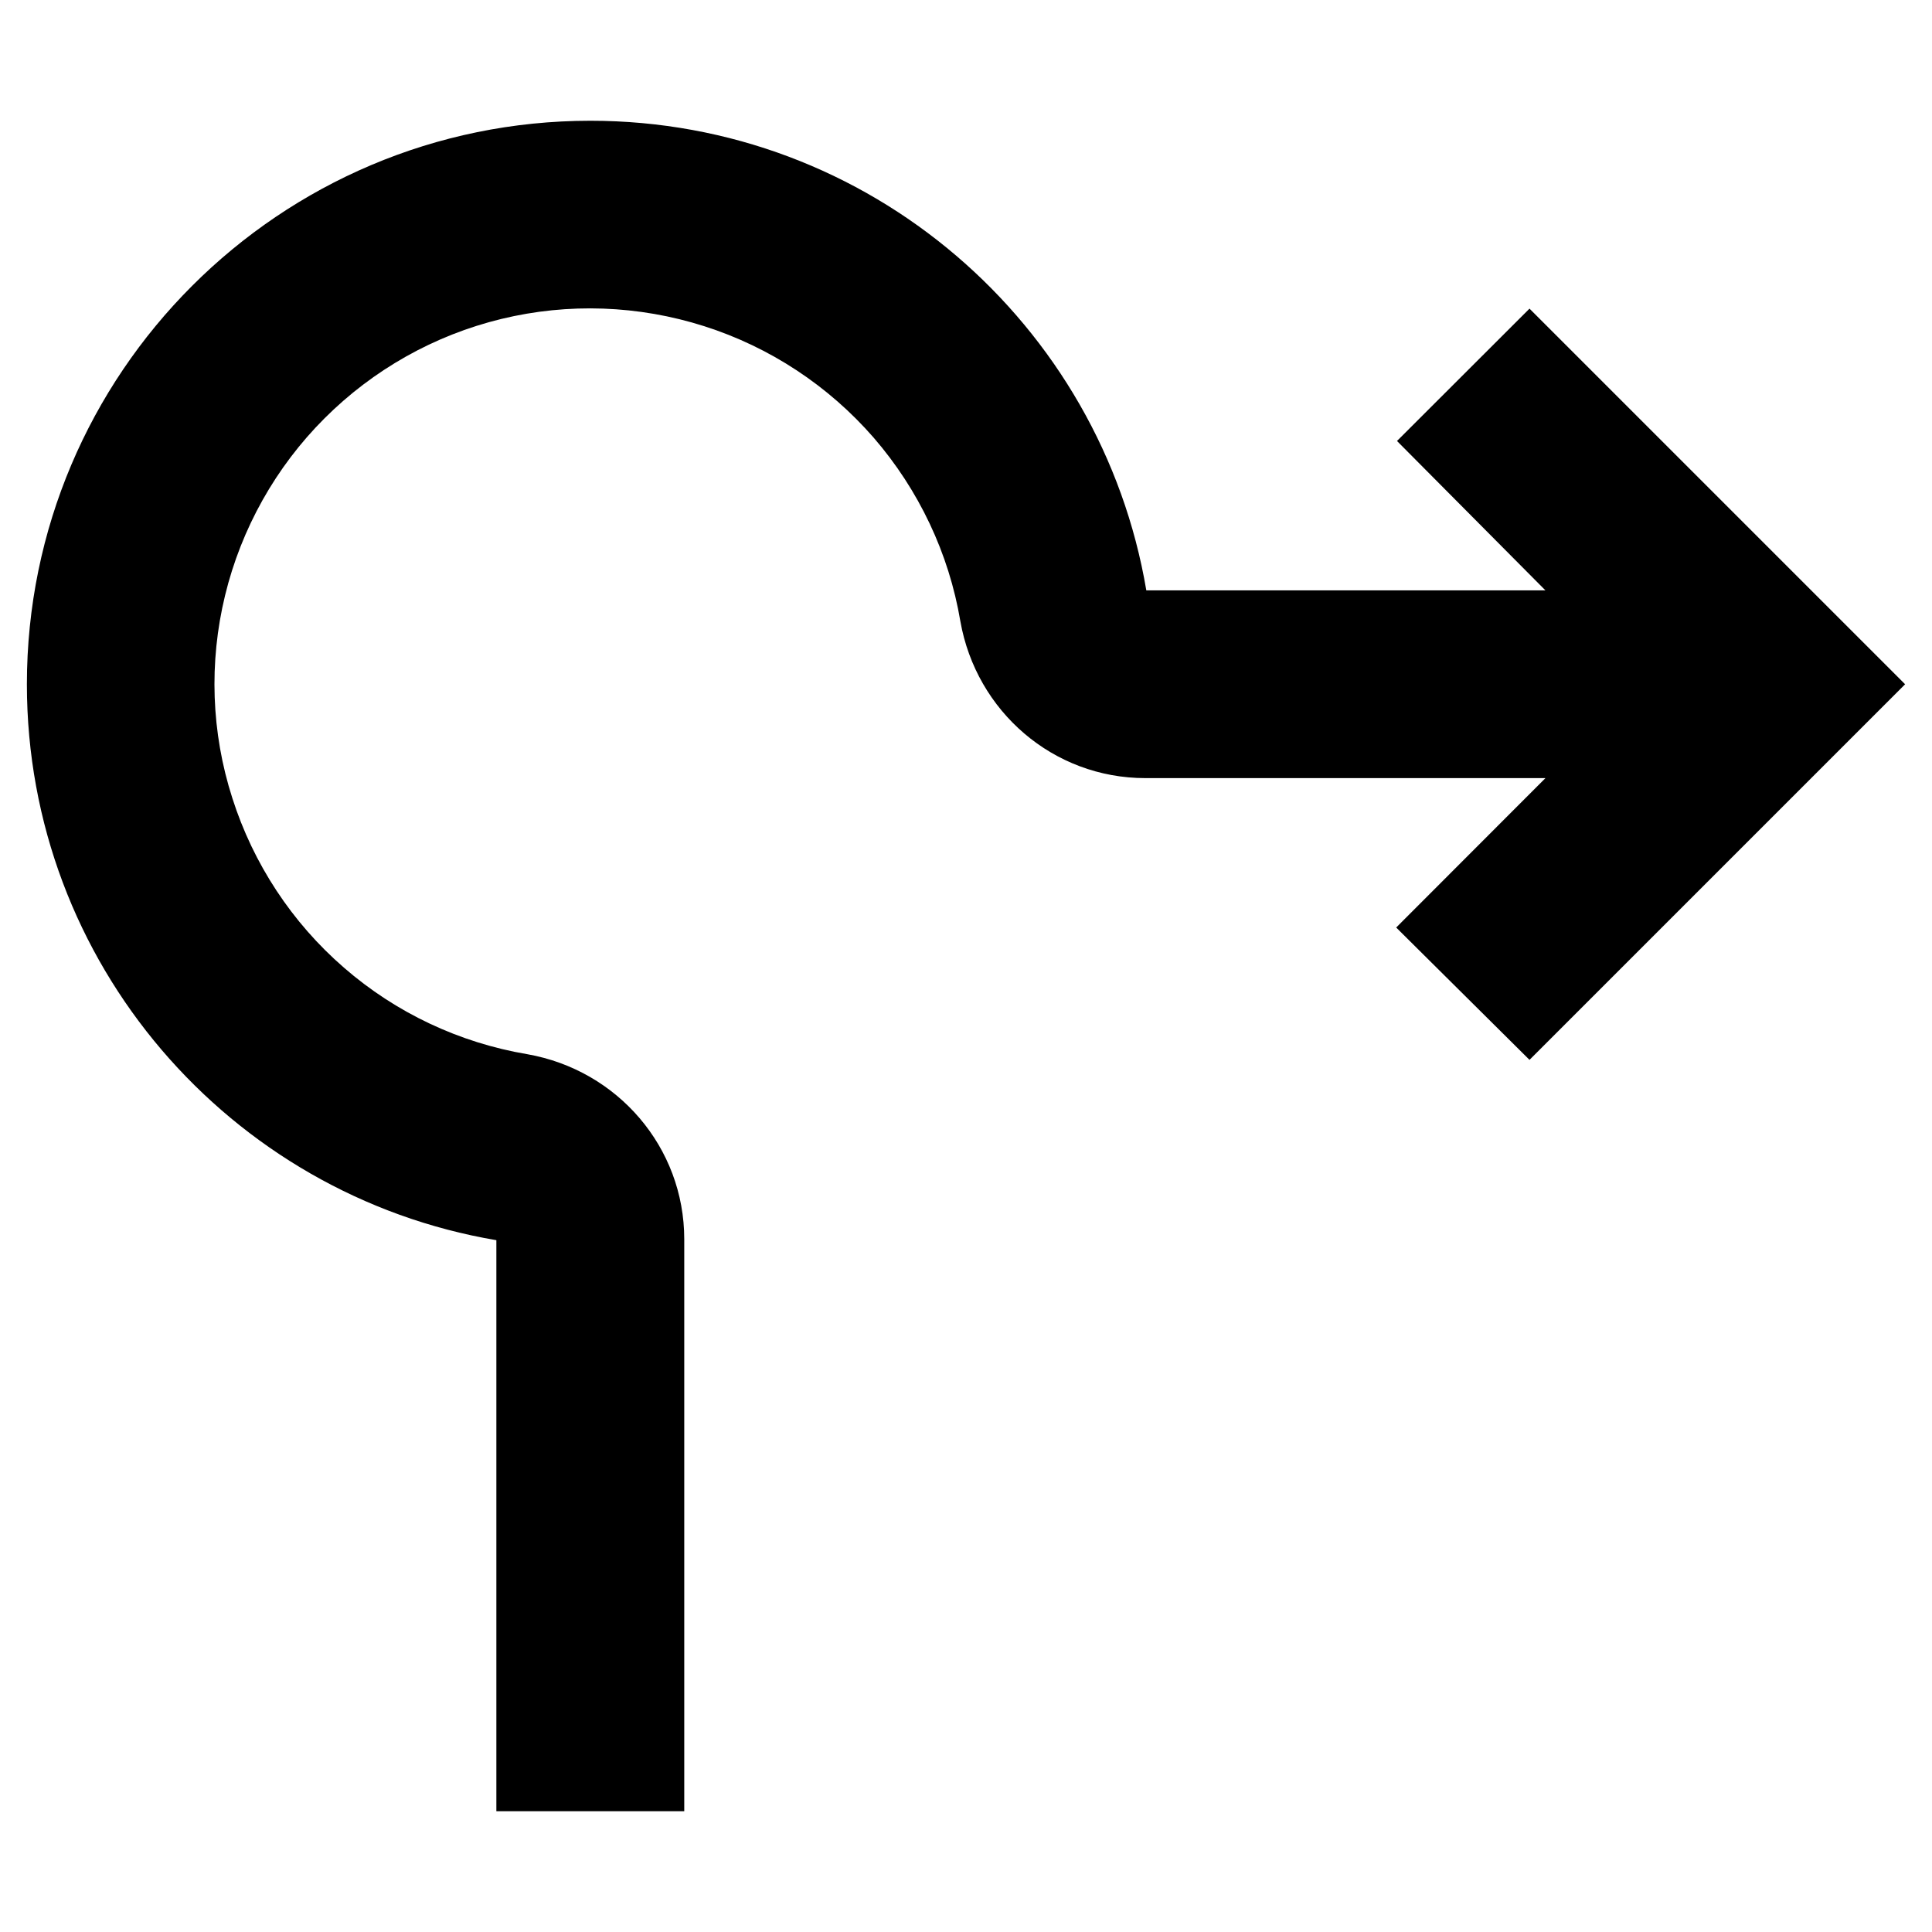
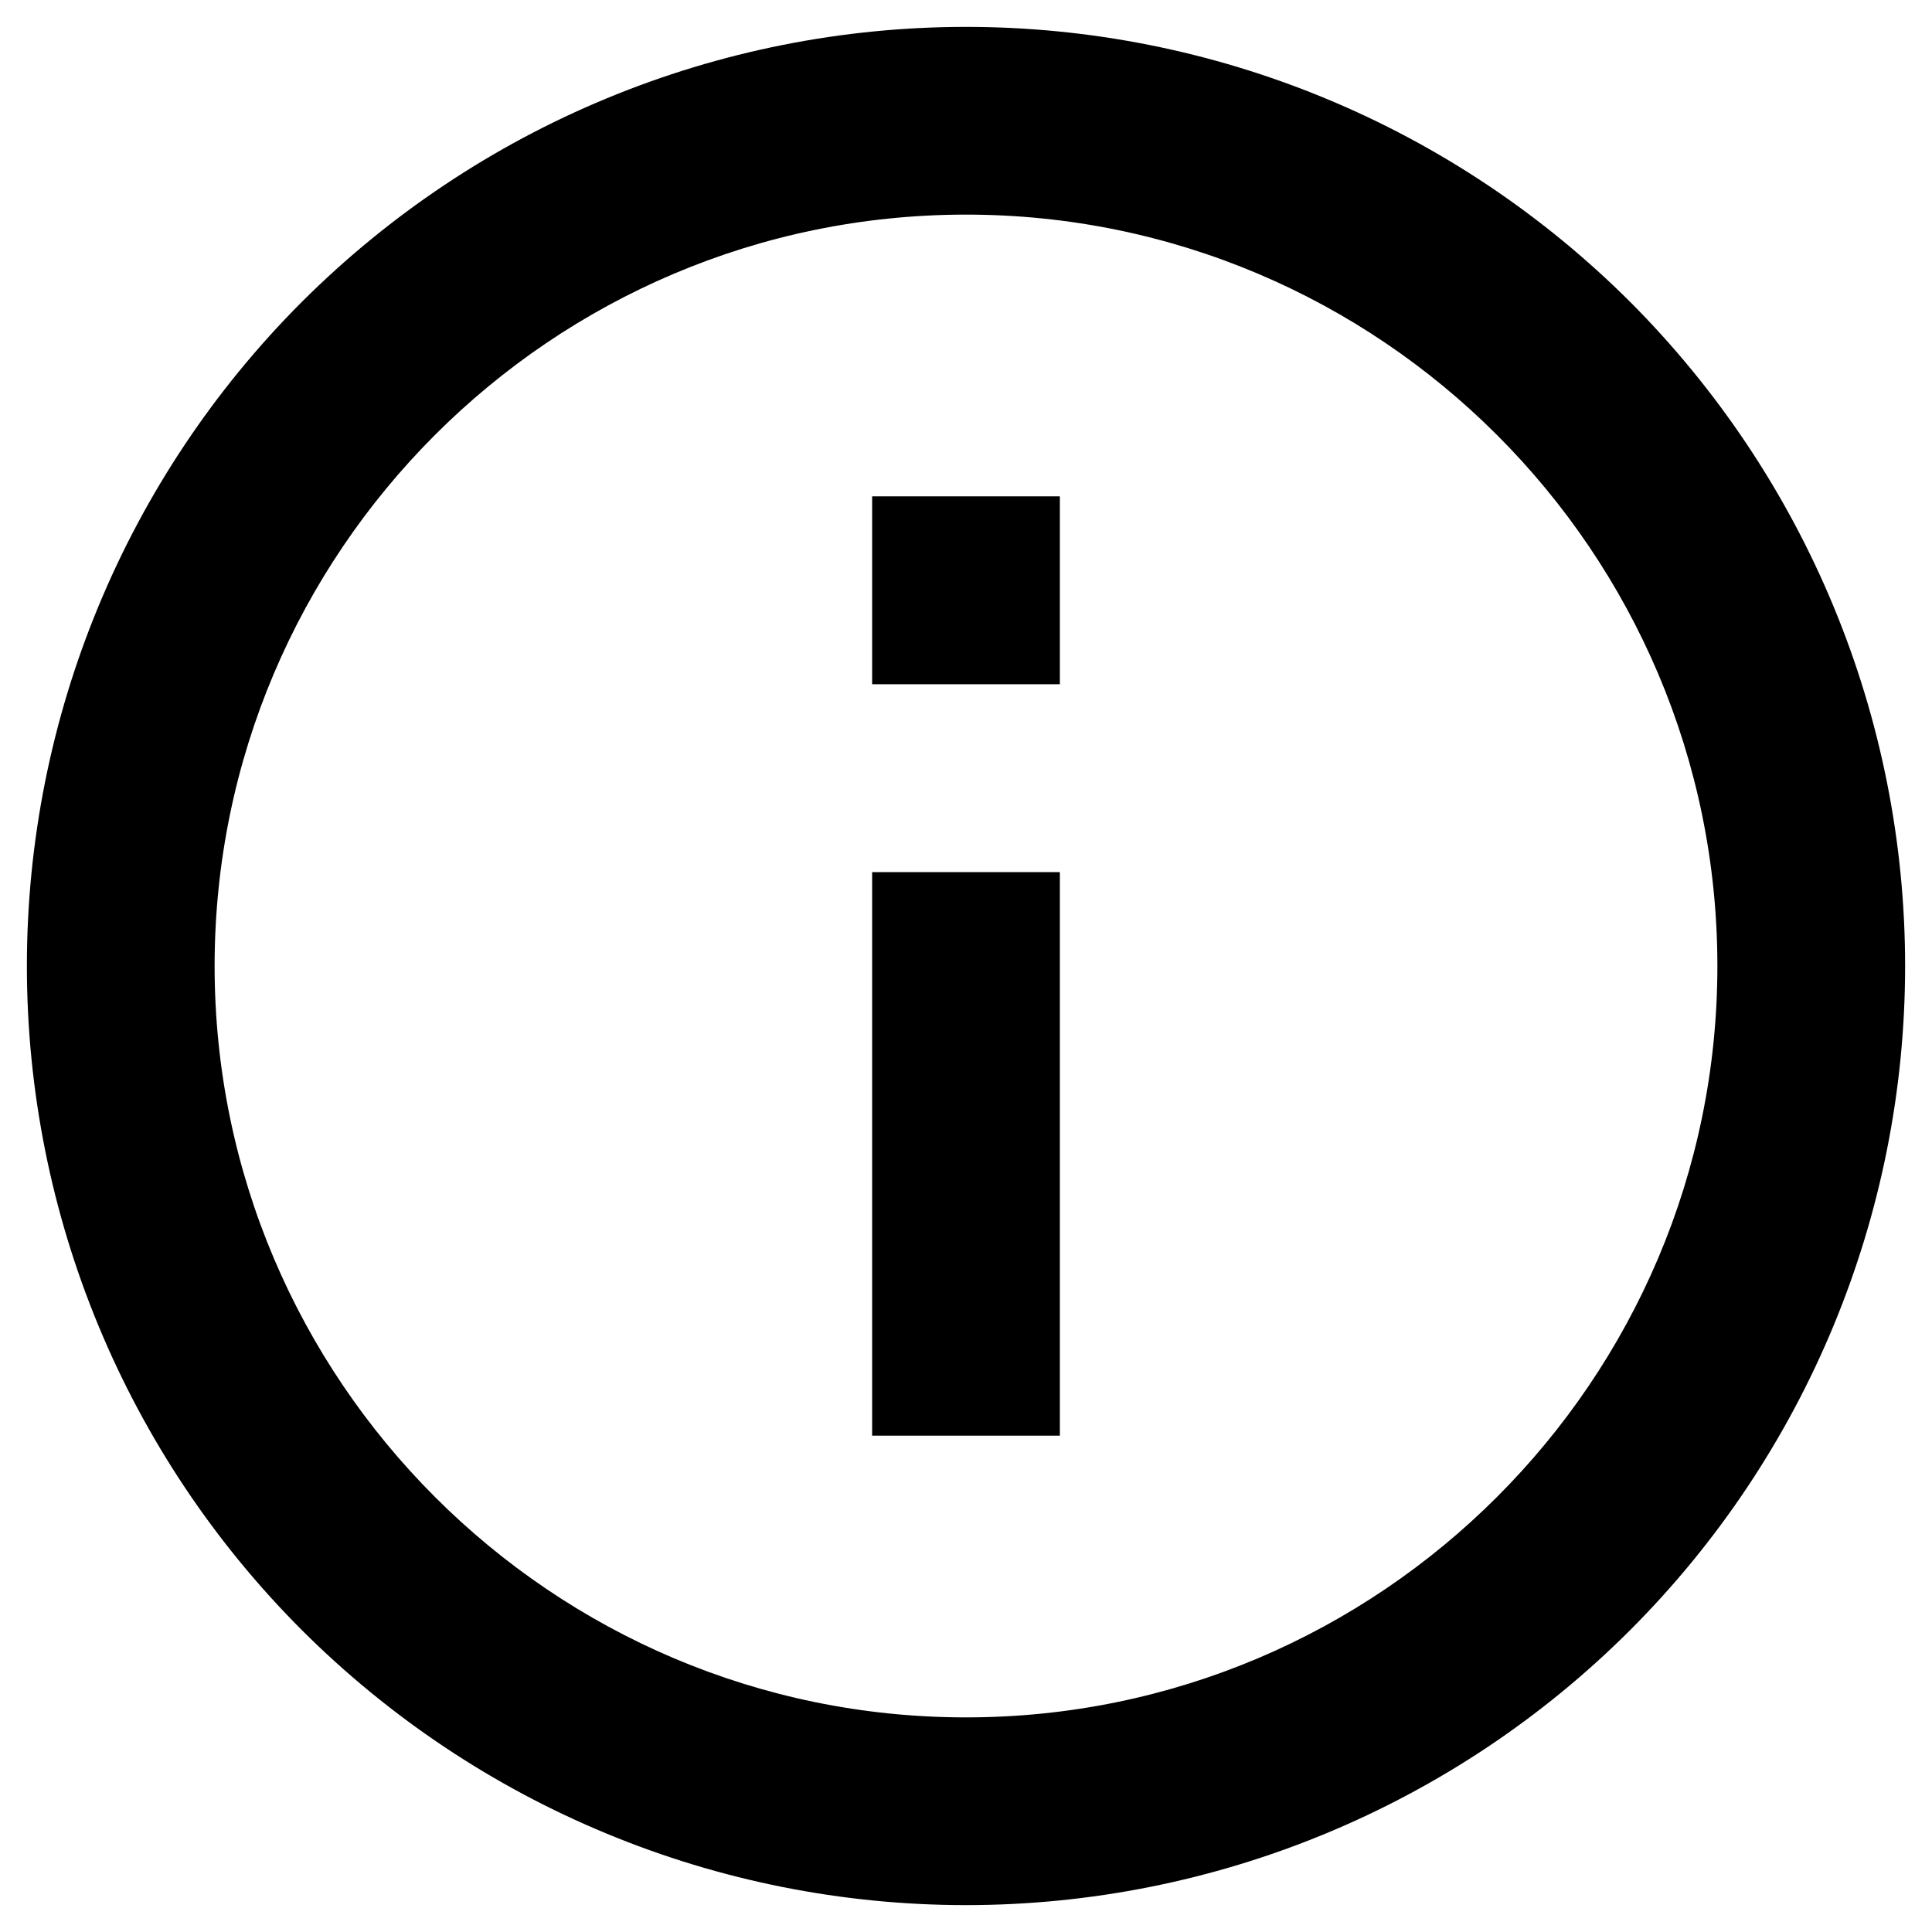
<svg xmlns="http://www.w3.org/2000/svg" width="16" height="16" viewBox="0 0 12 12" fill="none">
-   <path d="M7.12 3.667C6.84 2.01 5.399 0.75 3.667 0.75C1.736 0.75 0.167 2.319 0.167 4.25C0.167 5.982 1.427 7.423 3.083 7.703V11.25H4.25V7.697C4.25 7.126 3.836 6.647 3.276 6.548C2.854 6.477 2.459 6.291 2.136 6.01C1.813 5.73 1.573 5.365 1.443 4.957C1.312 4.55 1.297 4.114 1.398 3.698C1.499 3.282 1.713 2.901 2.015 2.599C2.318 2.296 2.698 2.082 3.114 1.981C3.53 1.88 3.966 1.896 4.374 2.026C4.782 2.156 5.146 2.396 5.427 2.719C5.707 3.043 5.894 3.437 5.965 3.859C6.064 4.419 6.542 4.833 7.114 4.833H9.599L8.672 5.761L9.5 6.583L11.833 4.25L9.5 1.917L8.677 2.739L9.599 3.667H7.12Z" fill="black" />
+   <path d="M5.417 4.25H6.583V3.083H5.417M6 10.667C3.427 10.667 1.333 8.572 1.333 6C1.333 3.427 3.427 1.333 6 1.333C8.572 1.333 10.667 3.427 10.667 6C10.667 8.572 8.572 10.667 6 10.667ZM6 0.167C5.234 0.167 4.475 0.318 3.768 0.611C3.06 0.904 2.417 1.334 1.875 1.875C0.781 2.969 0.167 4.453 0.167 6C0.167 7.547 0.781 9.031 1.875 10.125C2.417 10.666 3.06 11.096 3.768 11.389C4.475 11.682 5.234 11.833 6 11.833C7.547 11.833 9.031 11.219 10.125 10.125C11.219 9.031 11.833 7.547 11.833 6C11.833 5.234 11.682 4.475 11.389 3.768C11.096 3.06 10.666 2.417 10.125 1.875C9.583 1.334 8.94 0.904 8.232 0.611C7.525 0.318 6.766 0.167 6 0.167ZM5.417 8.917H6.583V5.417H5.417V8.917Z" fill="black" />
</svg>
